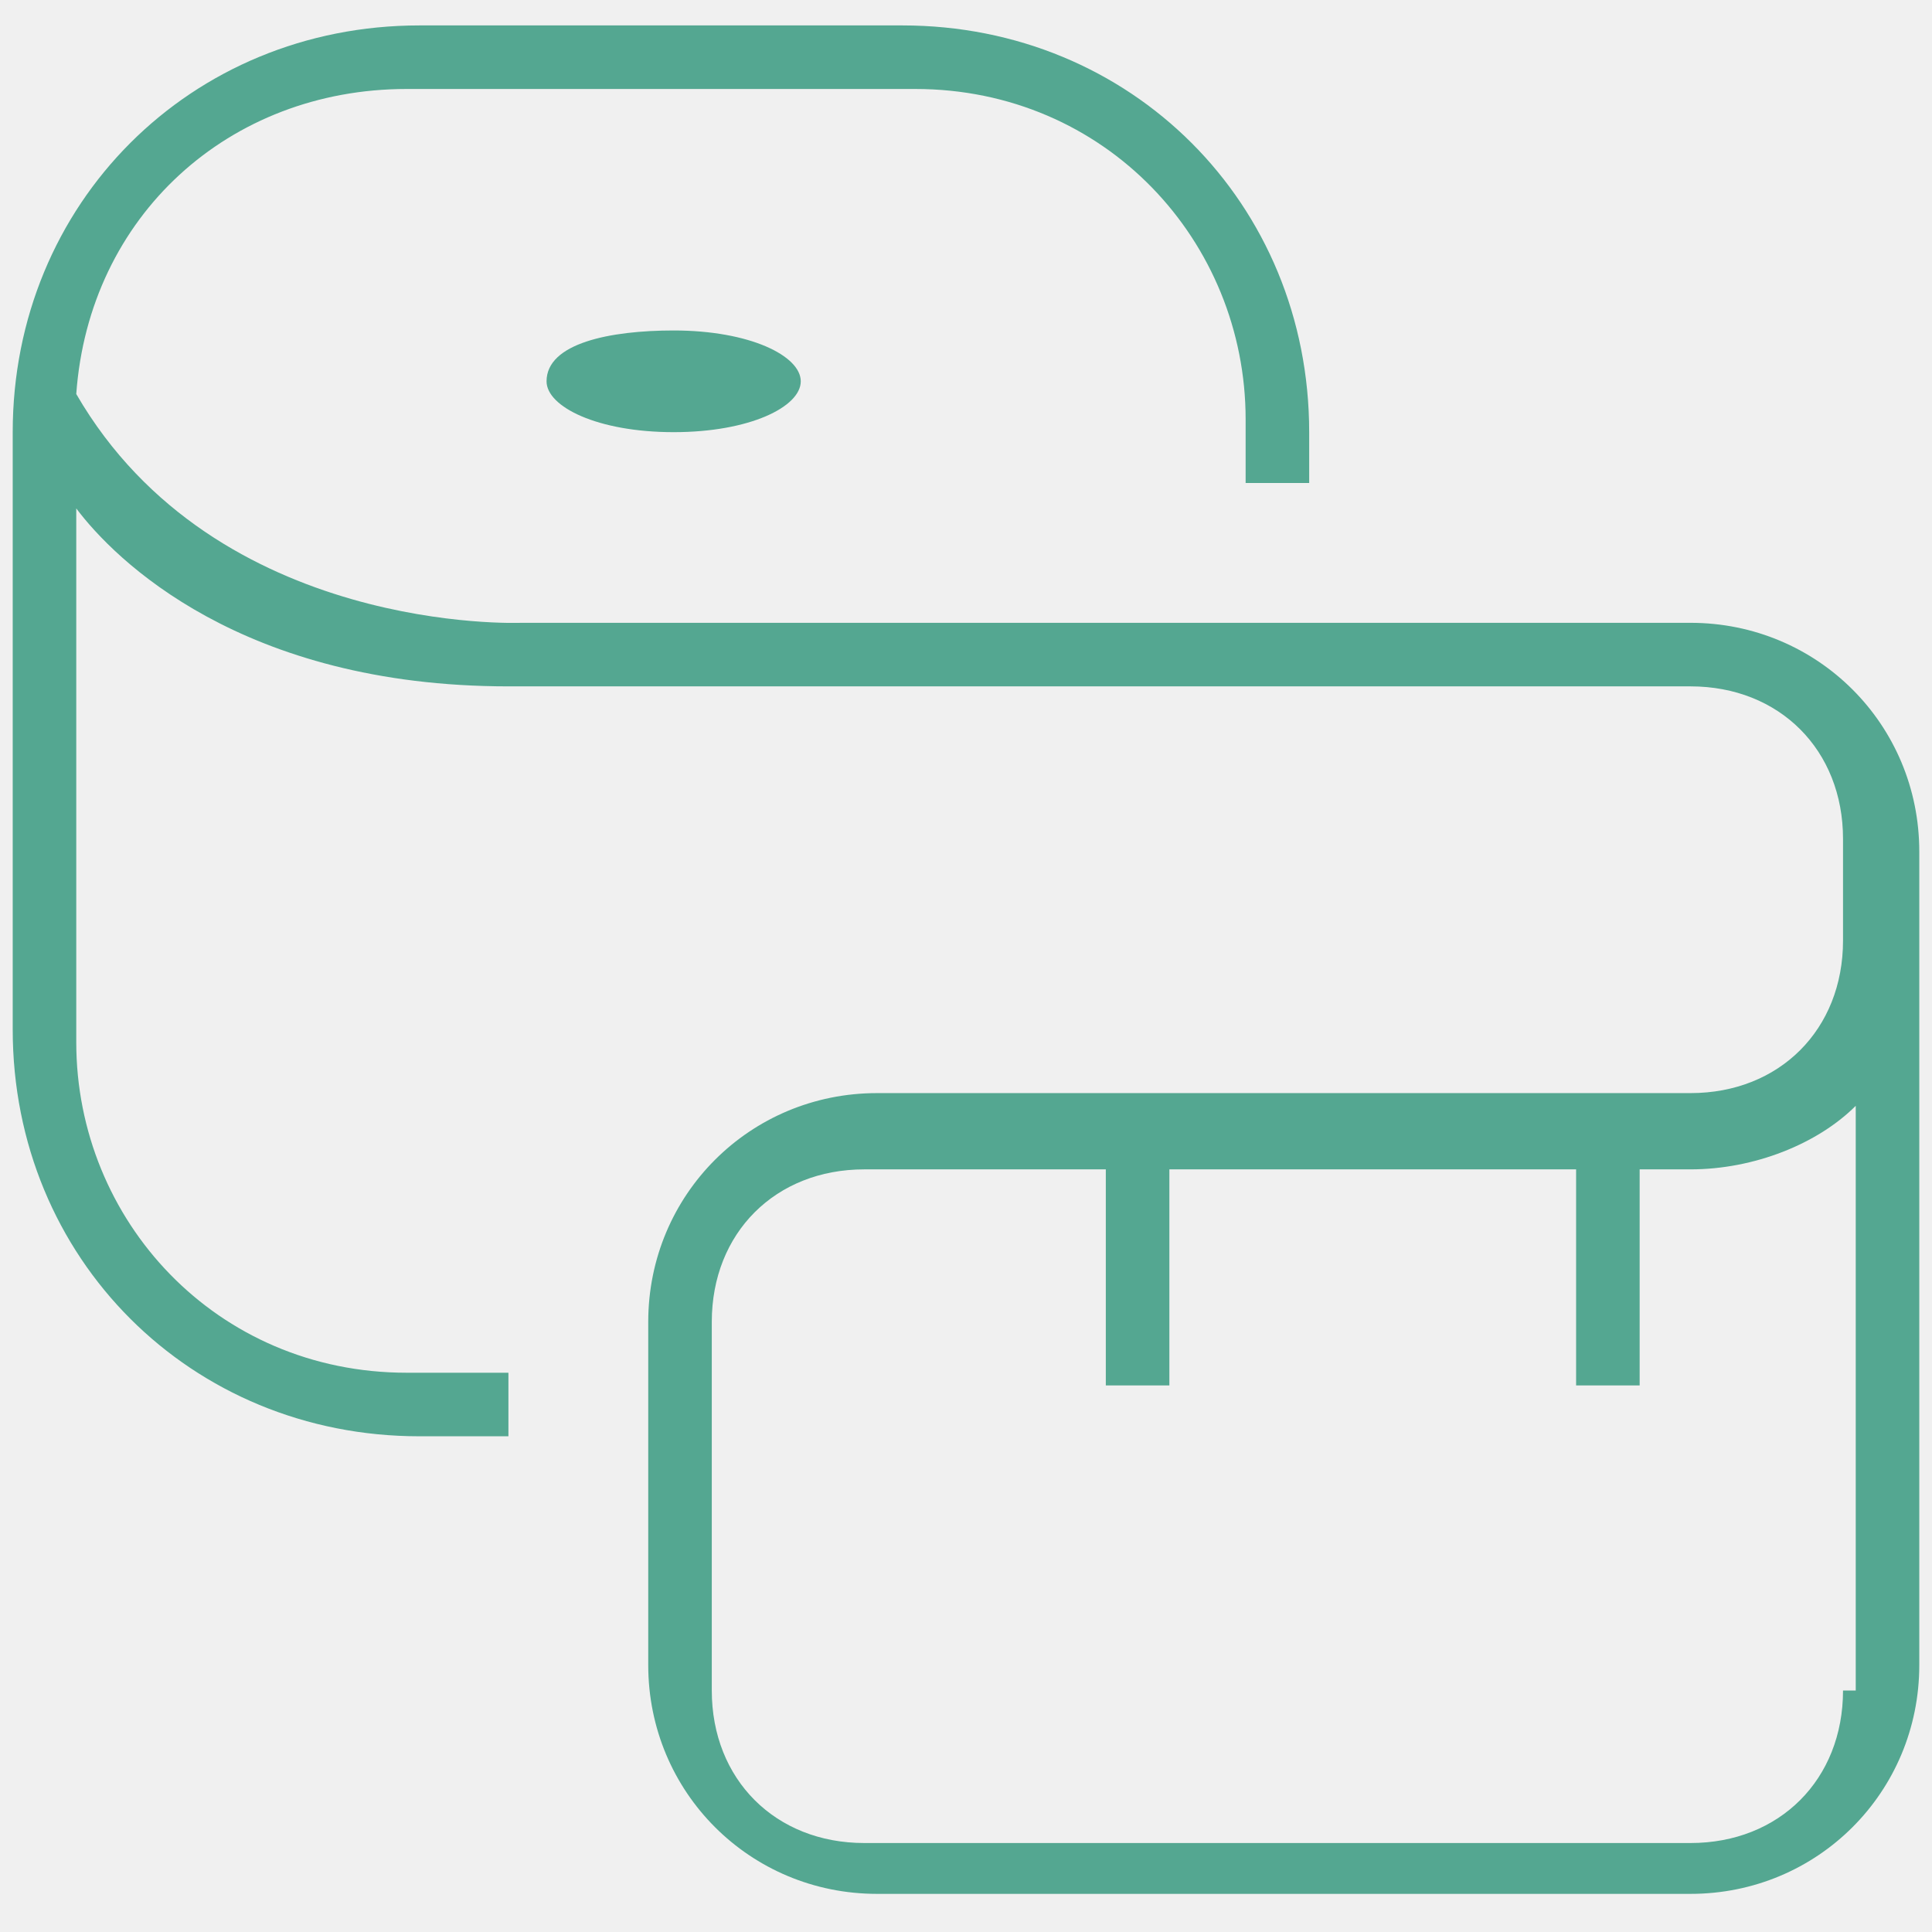
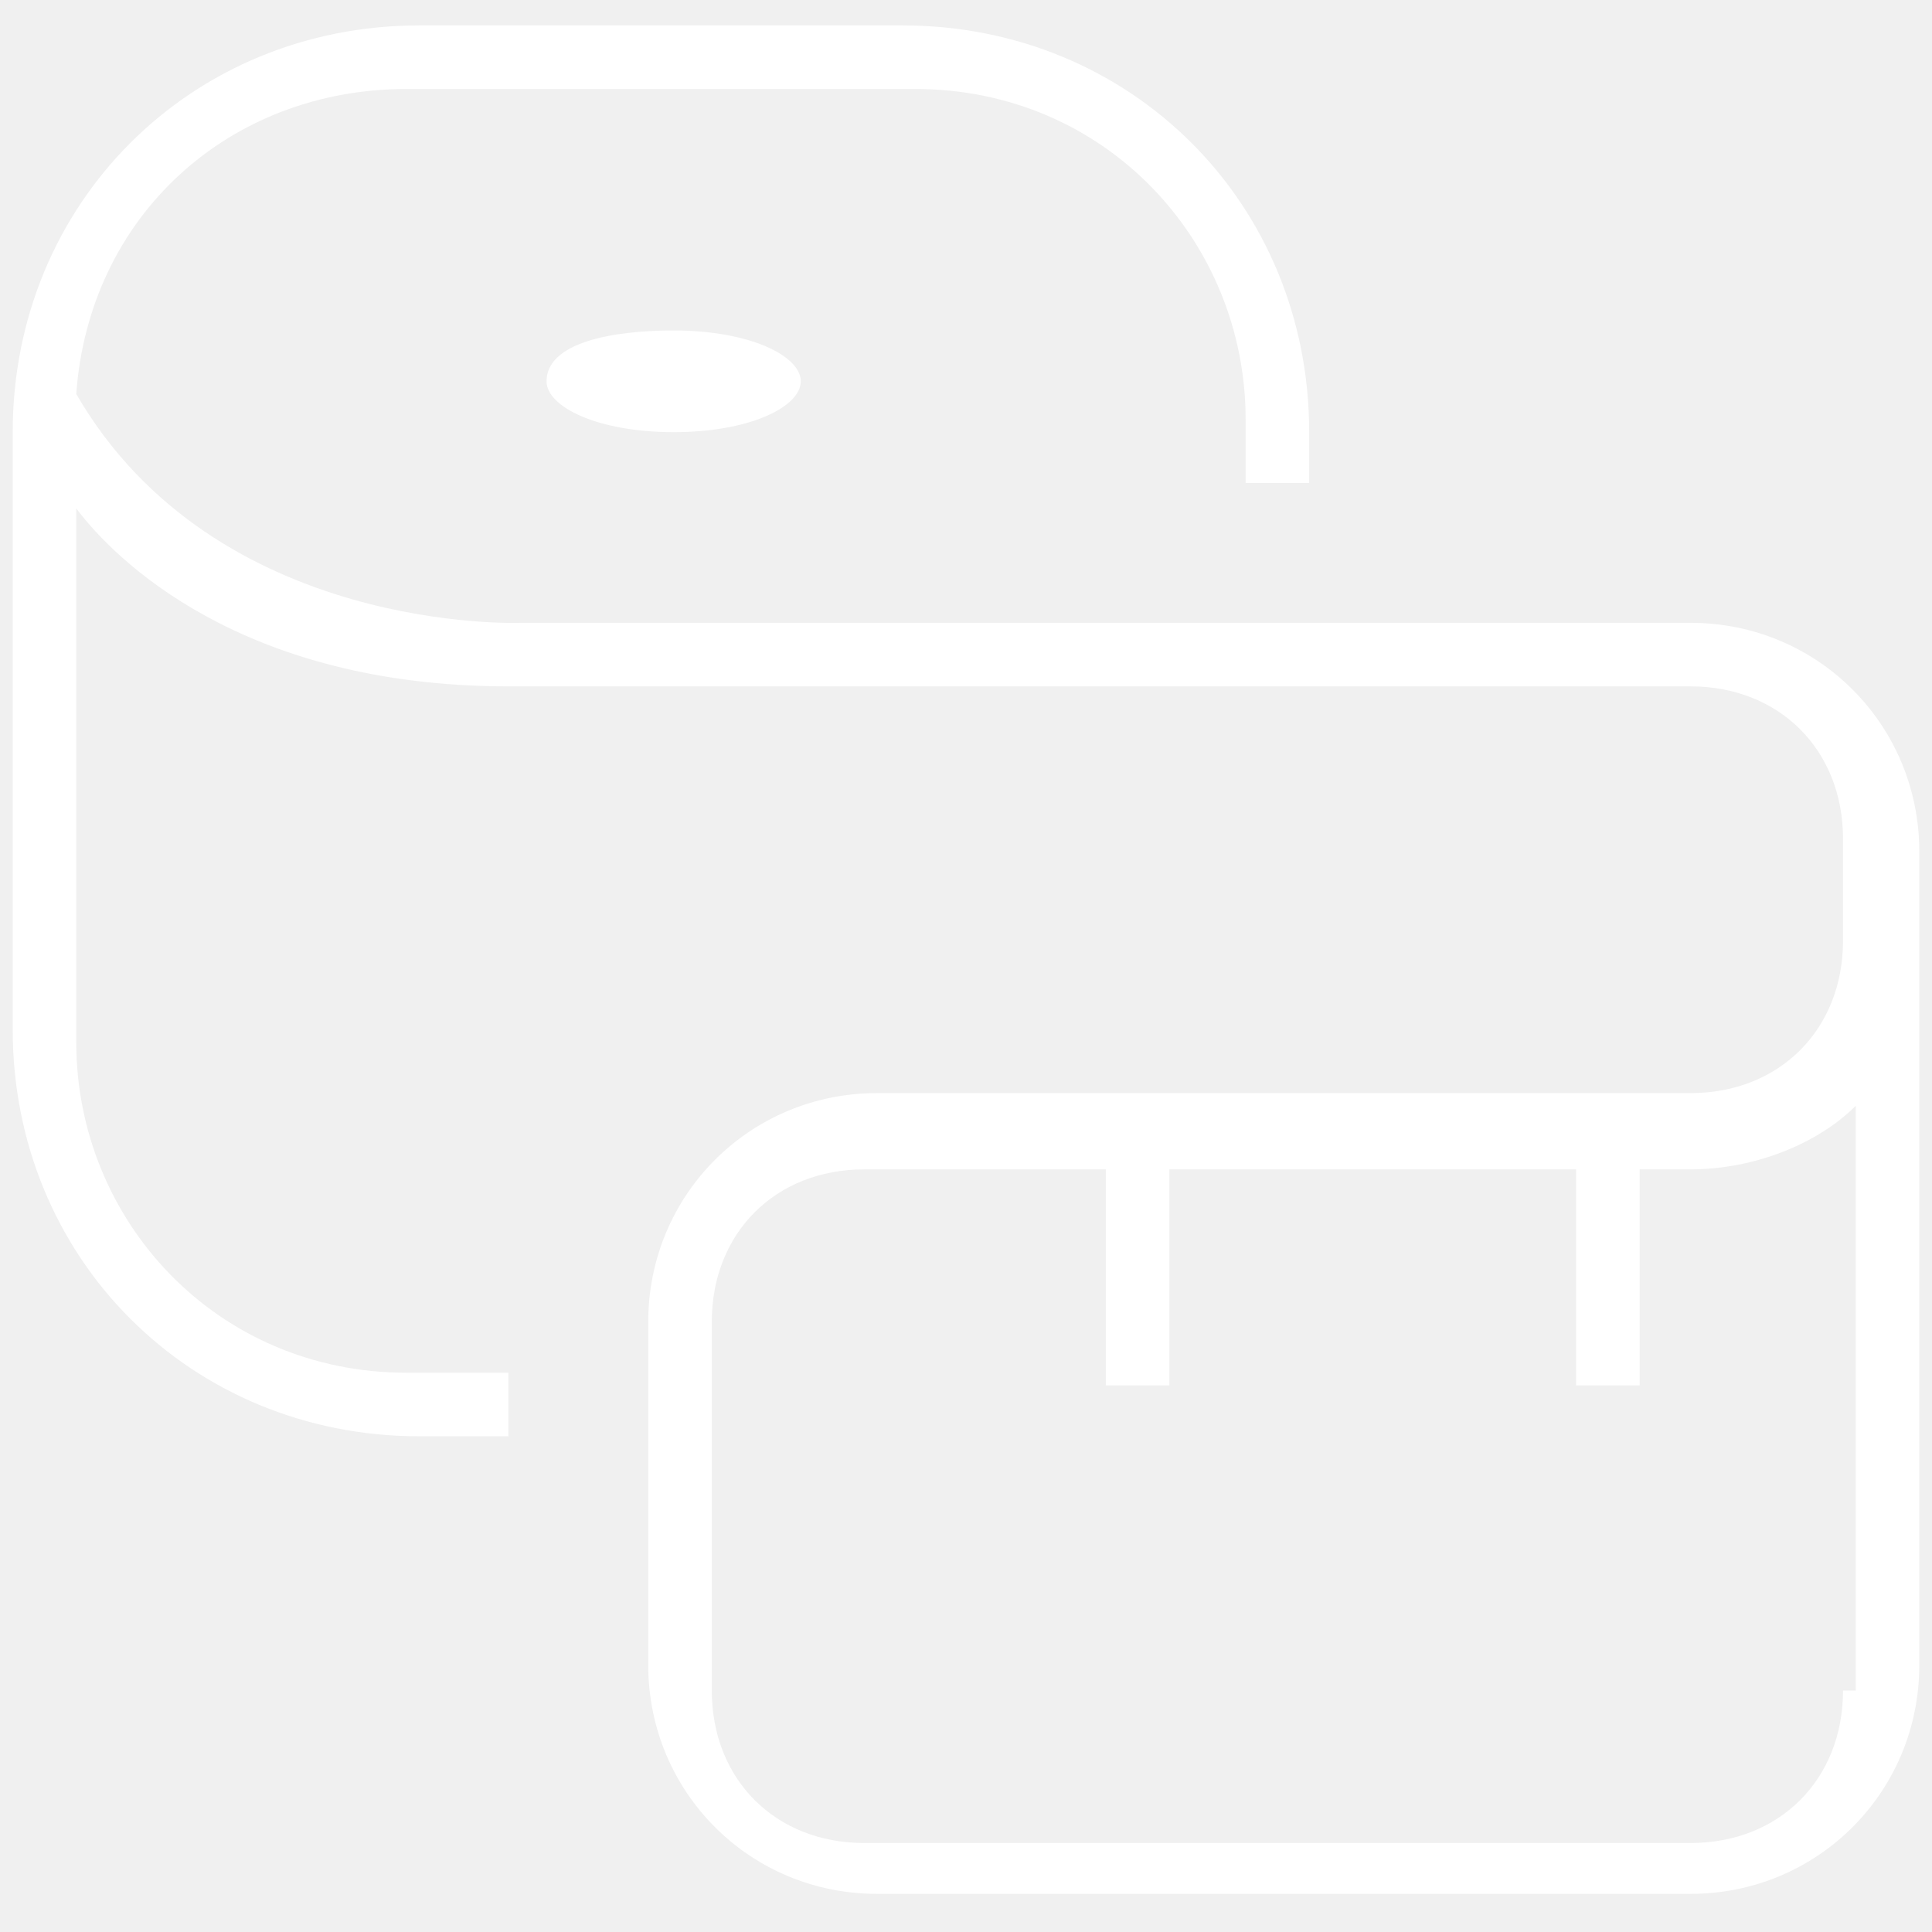
<svg xmlns="http://www.w3.org/2000/svg" version="1.1" id="_x31_" x="0px" y="0px" viewBox="0 0 15.2 15.2" style="enable-background:new 0 0 15.2 15.2;" xml:space="preserve">
  <style type="text/css">
- 	.st0{fill:#54A791;}
+ 	.st0{fill:#fff;}
</style>
  <g>
    <path class="st0" d="M4.3,3c0,0.2,0.4,0.4,1,0.4c0.6,0,1-0.2,1-0.4c0-0.2-0.4-0.4-1-0.4C4.8,2.6,4.3,2.7,4.3,3z" />
    <path class="st0" d="M15.1,6.7c0-1-0.8-1.8-1.8-1.8h-0.4v0H4.1c0,0-2.4,0.1-3.5-1.8c0.1-1.4,1.2-2.4,2.6-2.4h4   c1.5,0,2.6,1.2,2.6,2.6v0.5h0.5V3.4c0-1.8-1.4-3.2-3.2-3.2H3.3c-1.8,0-3.2,1.4-3.2,3.2v1.3v0.2v3.2c0,1.8,1.4,3.2,3.2,3.2H4v-0.5   H3.2c-1.5,0-2.6-1.2-2.6-2.6V4.9V4.7V4C0.9,4.4,1.9,5.4,4,5.4c3,0,8.8,0,8.8,0h0.5c0.7,0,1.2,0.5,1.2,1.2v0.6v0.2   c0,0.7-0.5,1.2-1.2,1.2h-0.1v0H6.9c-1,0-1.8,0.8-1.8,1.8v2.7c0,1,0.8,1.8,1.8,1.8h6.4c1,0,1.8-0.8,1.8-1.8v-2.7c0,0,0-2.4,0-3.1   c0,0,0,0,0-0.1V6.7z M14.5,13.3c0,0.7-0.5,1.2-1.2,1.2H6.8c-0.7,0-1.2-0.5-1.2-1.2v-2.9c0-0.7,0.5-1.2,1.2-1.2h1.9v1.7h0.5V9.2h2.3   v0h0.9v1.7h0.5V9.2h0.4c0.5,0,1-0.2,1.3-0.5V13.3z" />
  </g>
</svg>
